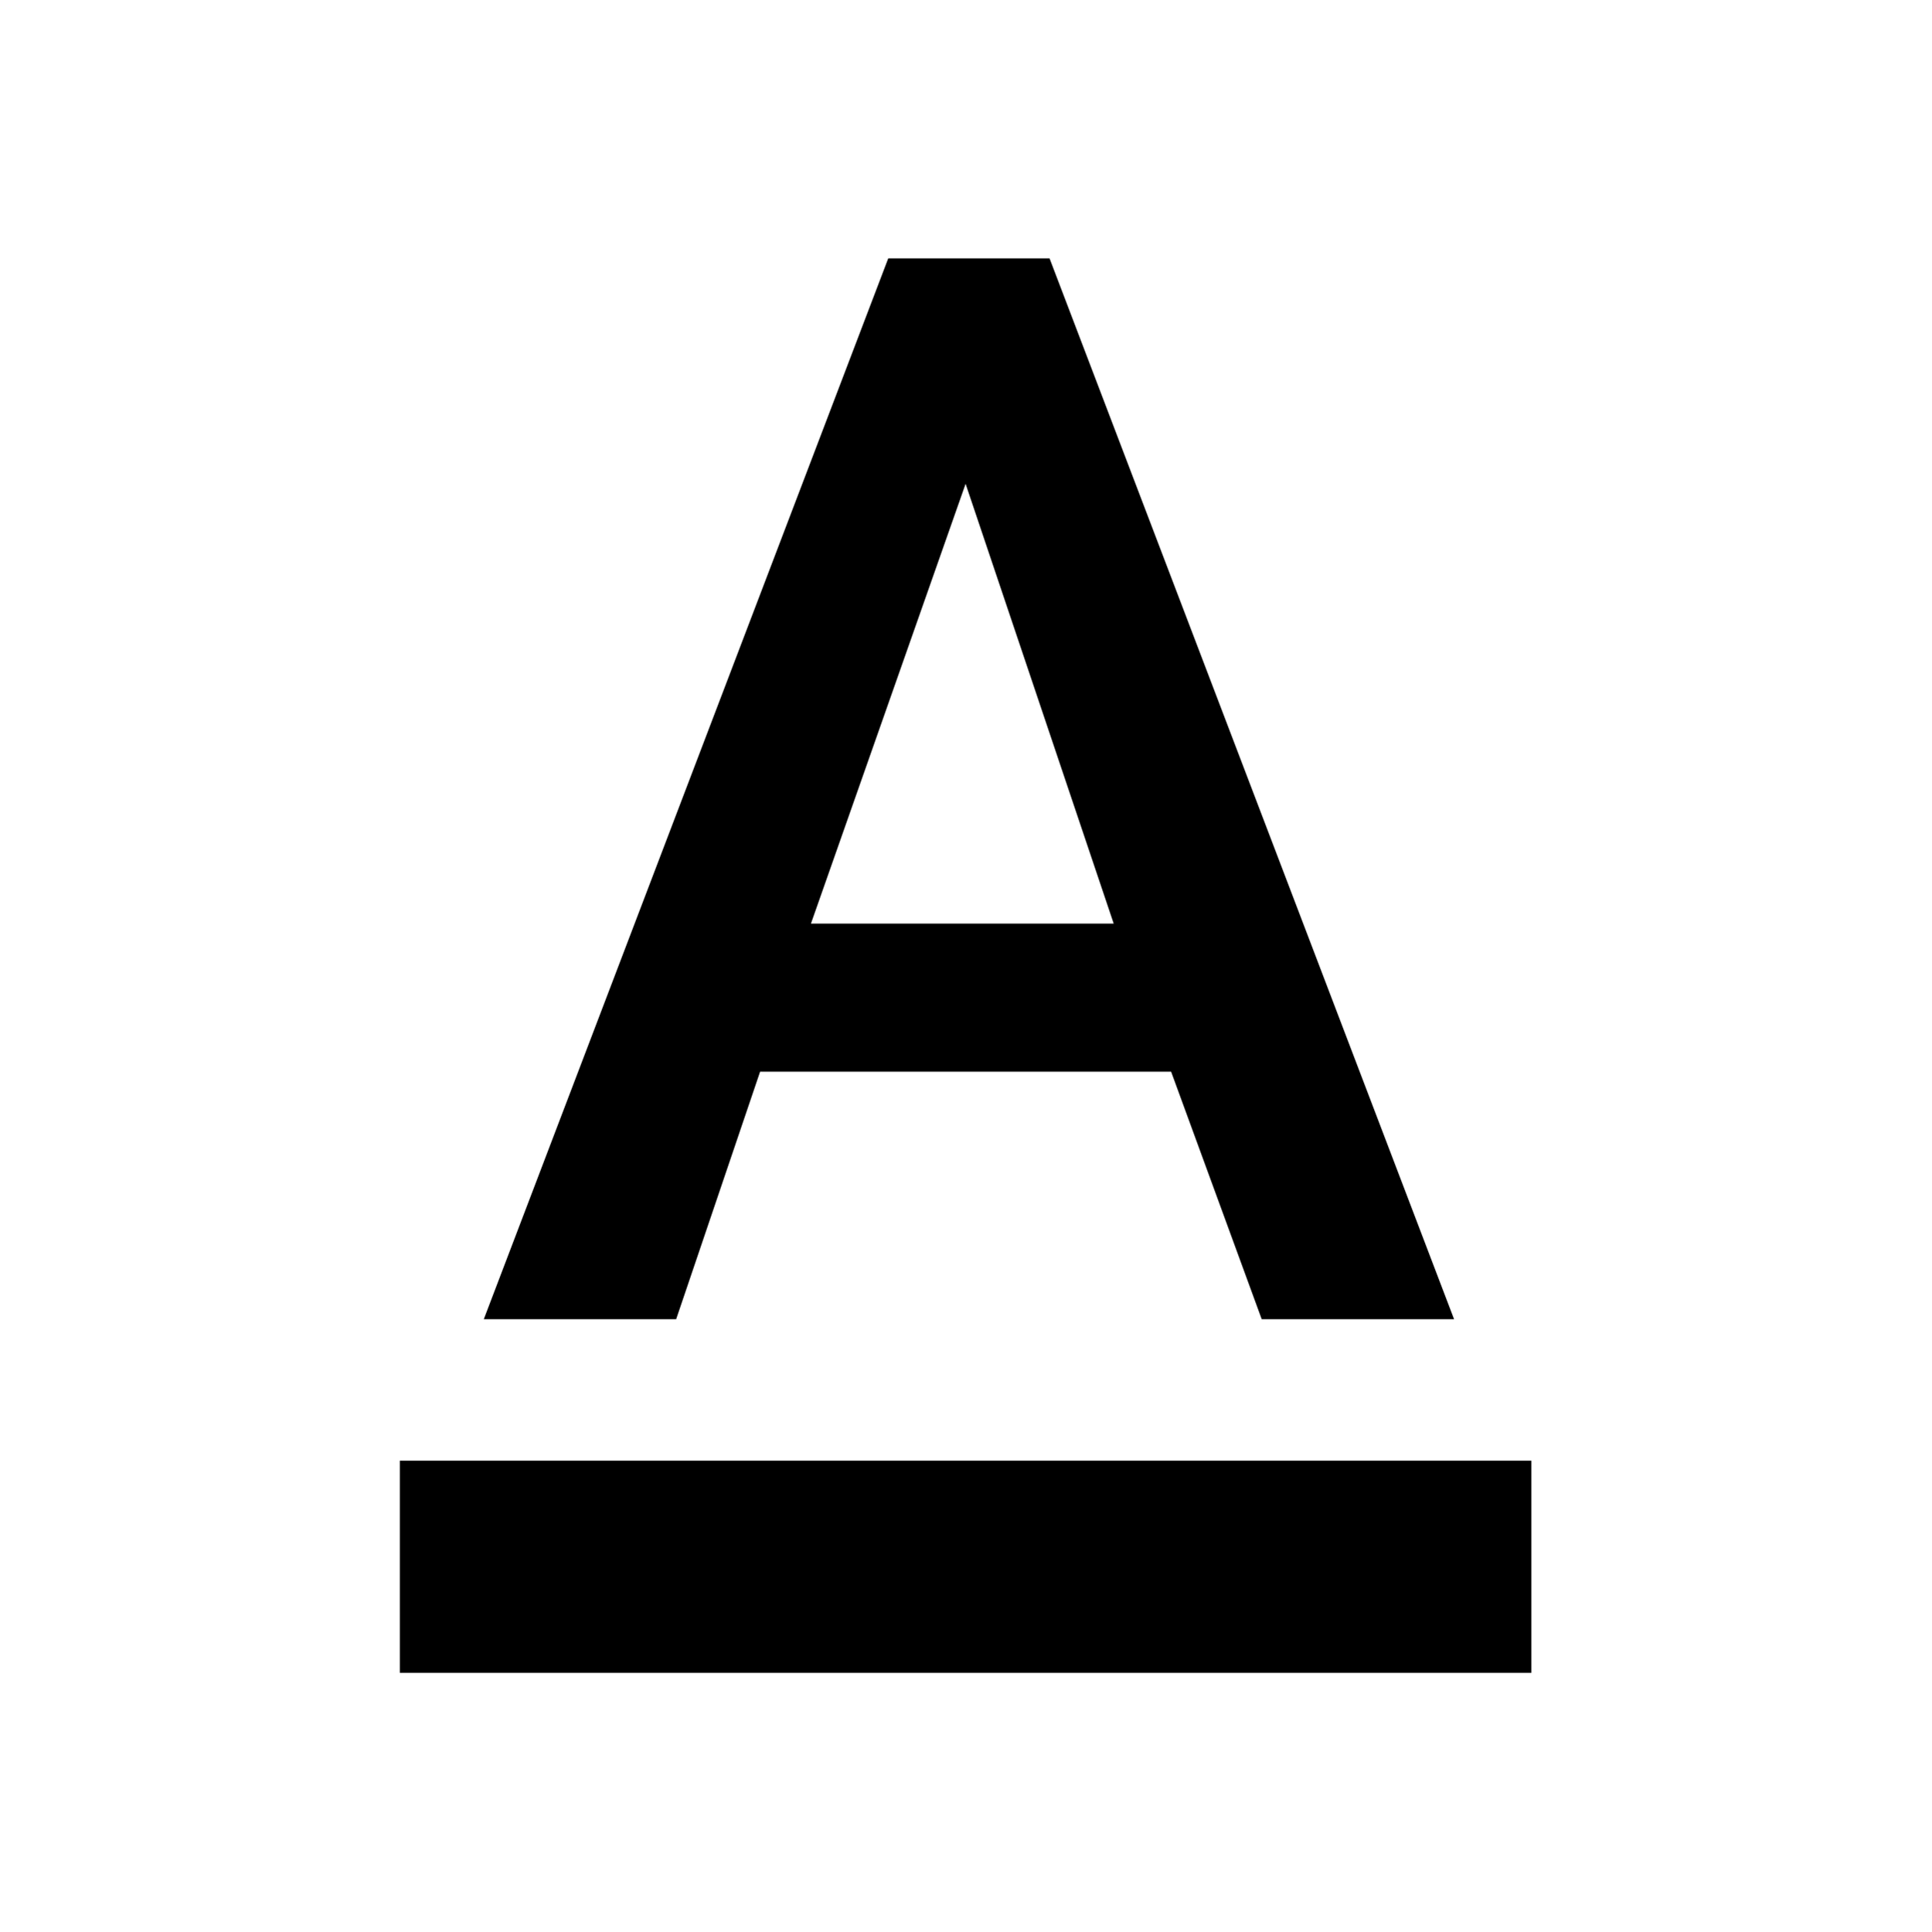
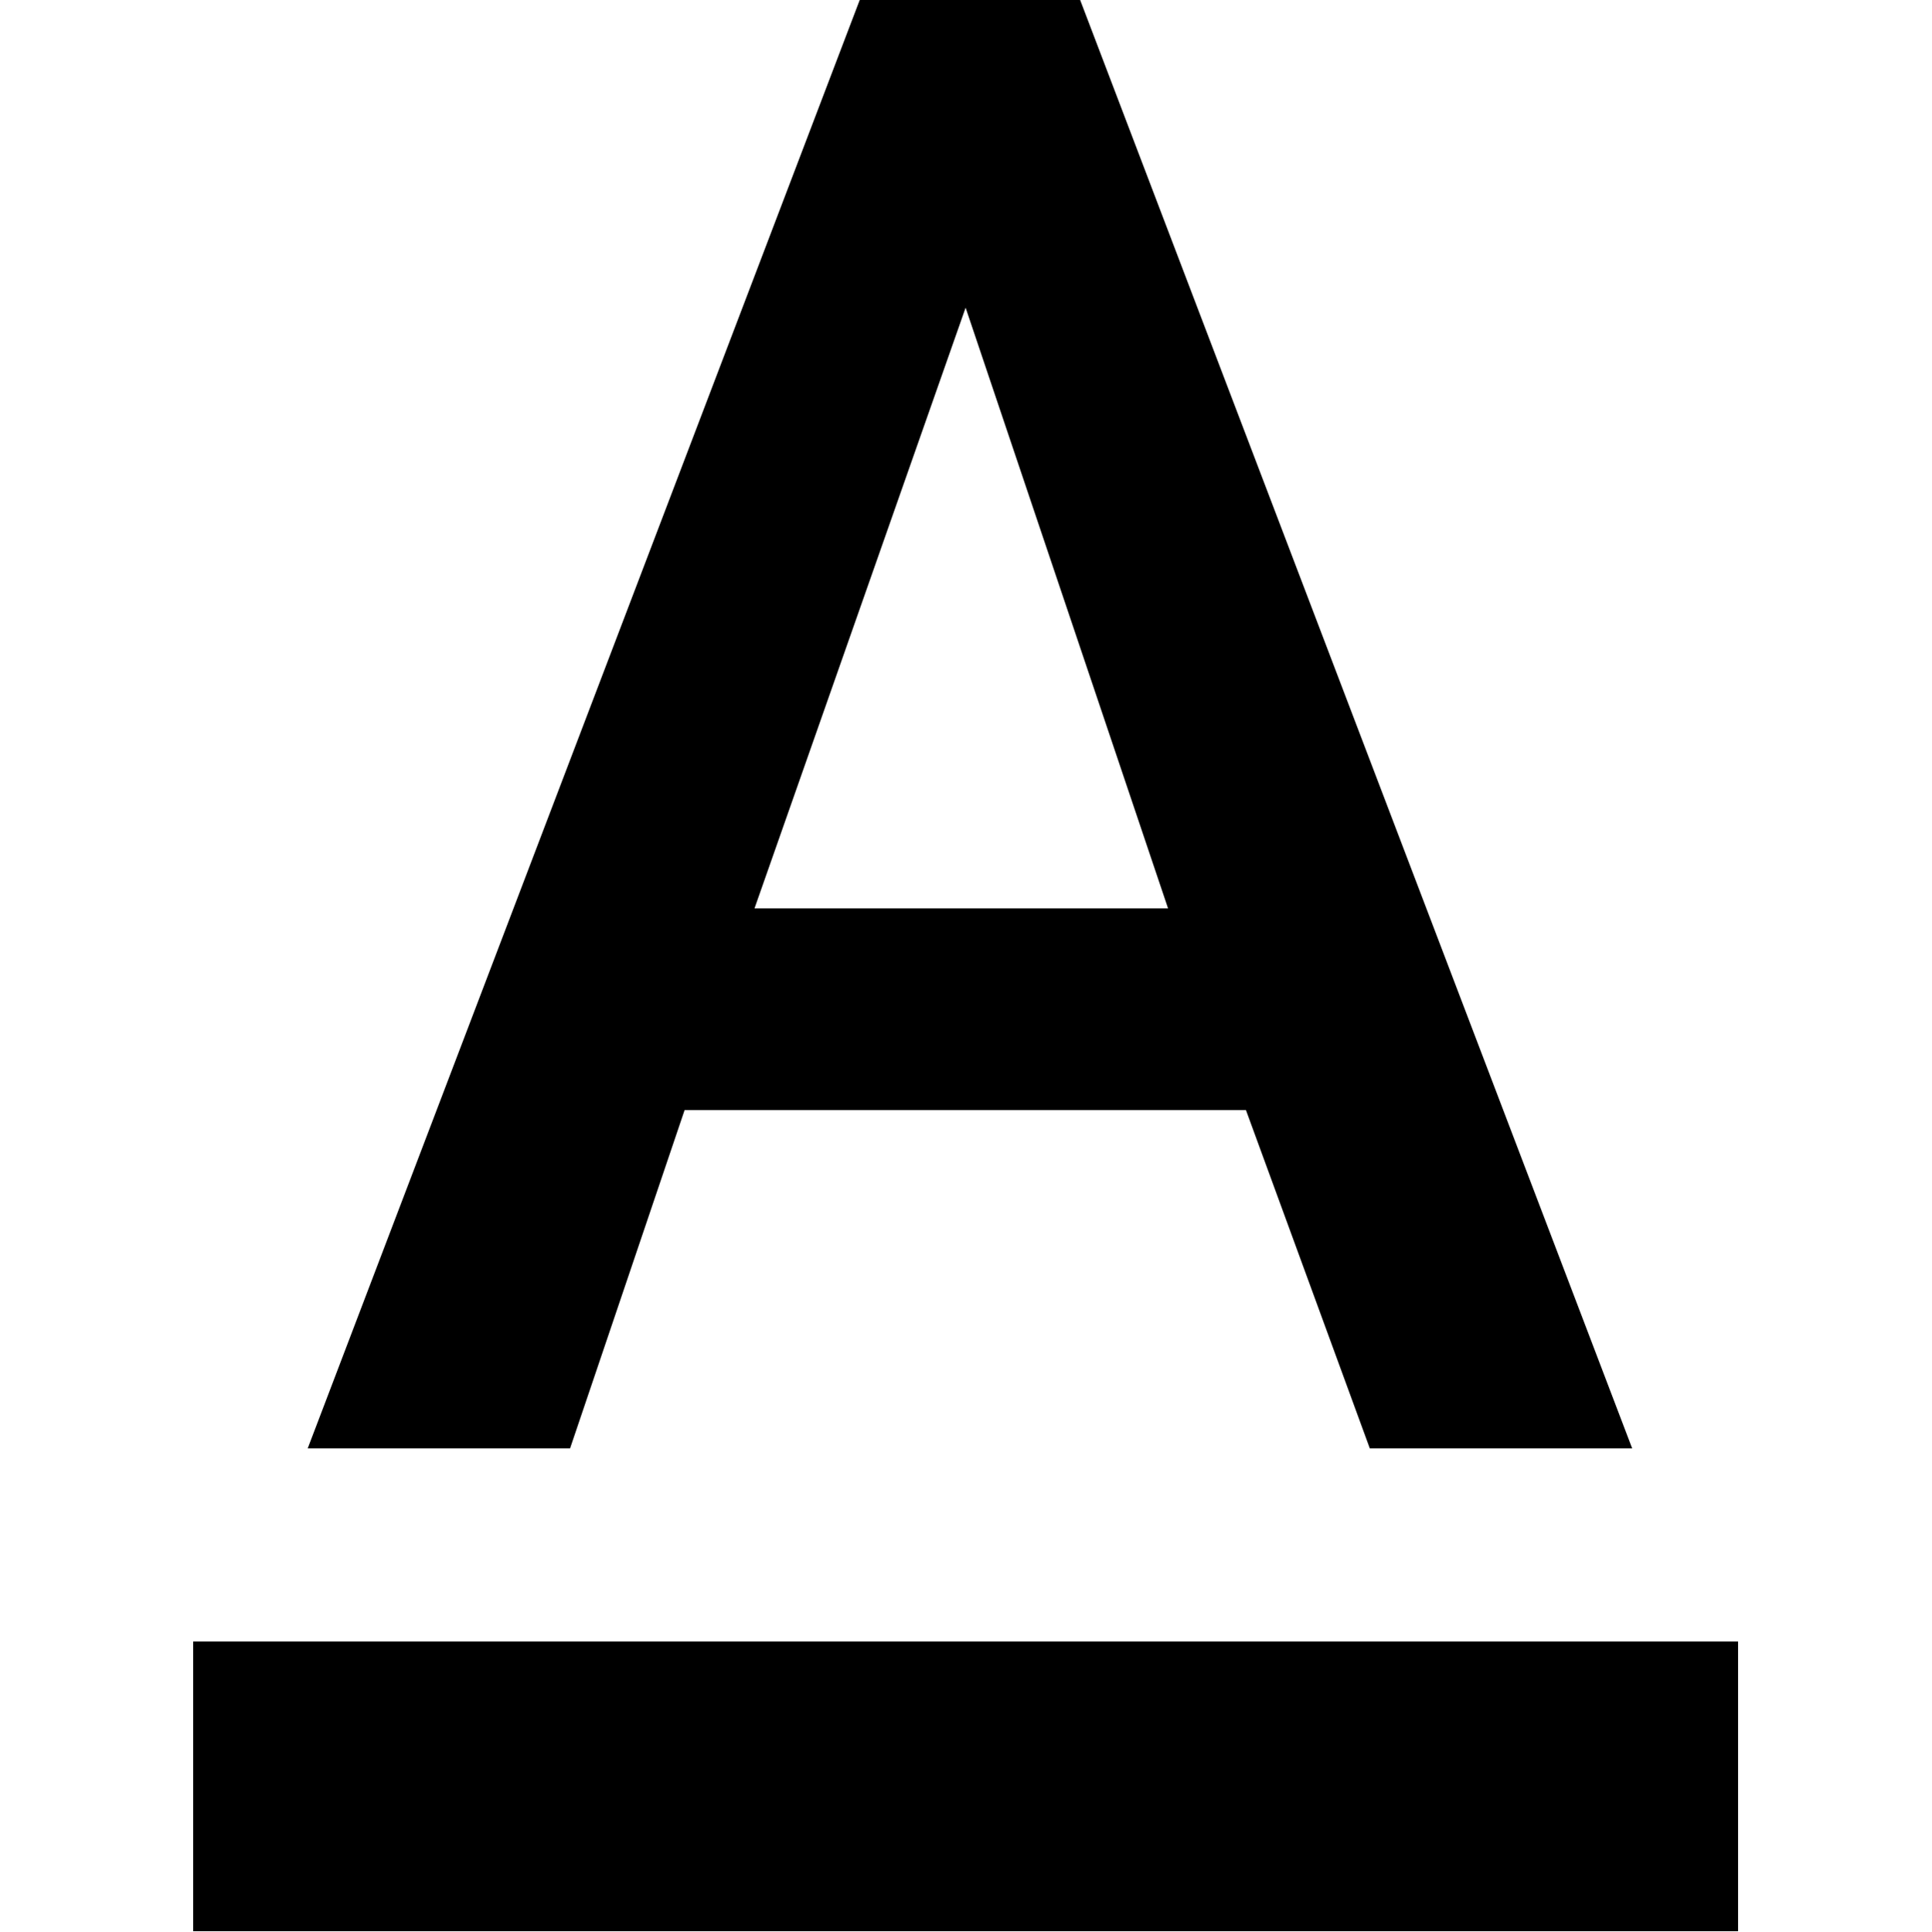
- <svg xmlns="http://www.w3.org/2000/svg" t="1617452659402" class="icon" viewBox="0 0 1024 1024" version="1.1" p-id="2635" width="290" height="290">
-   <defs>
-     <style type="text/css" />
-   </defs>
-   <path d="M470.975 137l-214.462 562.5h102l44.513-131.25h217.949l48.038 131.25h102.002l-214.501-562.5h-85.5zM512 256.55l78.525 233.175h-160.538l82.013-233.212zM212 774.5v112.5h599.999v-112.5h-599.999z" p-id="2636" />
+ <svg xmlns="http://www.w3.org/2000/svg" version="1.1" id="图层_1" x="0px" y="0px" viewBox="0 0 290 290" style="enable-background:new 0 0 290 290;" xml:space="preserve">
+   <path d="M129.1,0L46.2,217.5h39.4l17.2-50.8h84.3l18.6,50.8h39.4L162.2,0H129.1L129.1,0z M145,46.2l30.4,90.2h-62.1L145,46.2  L145,46.2z M29,246.5V290h232v-43.5H29z" />
</svg>
